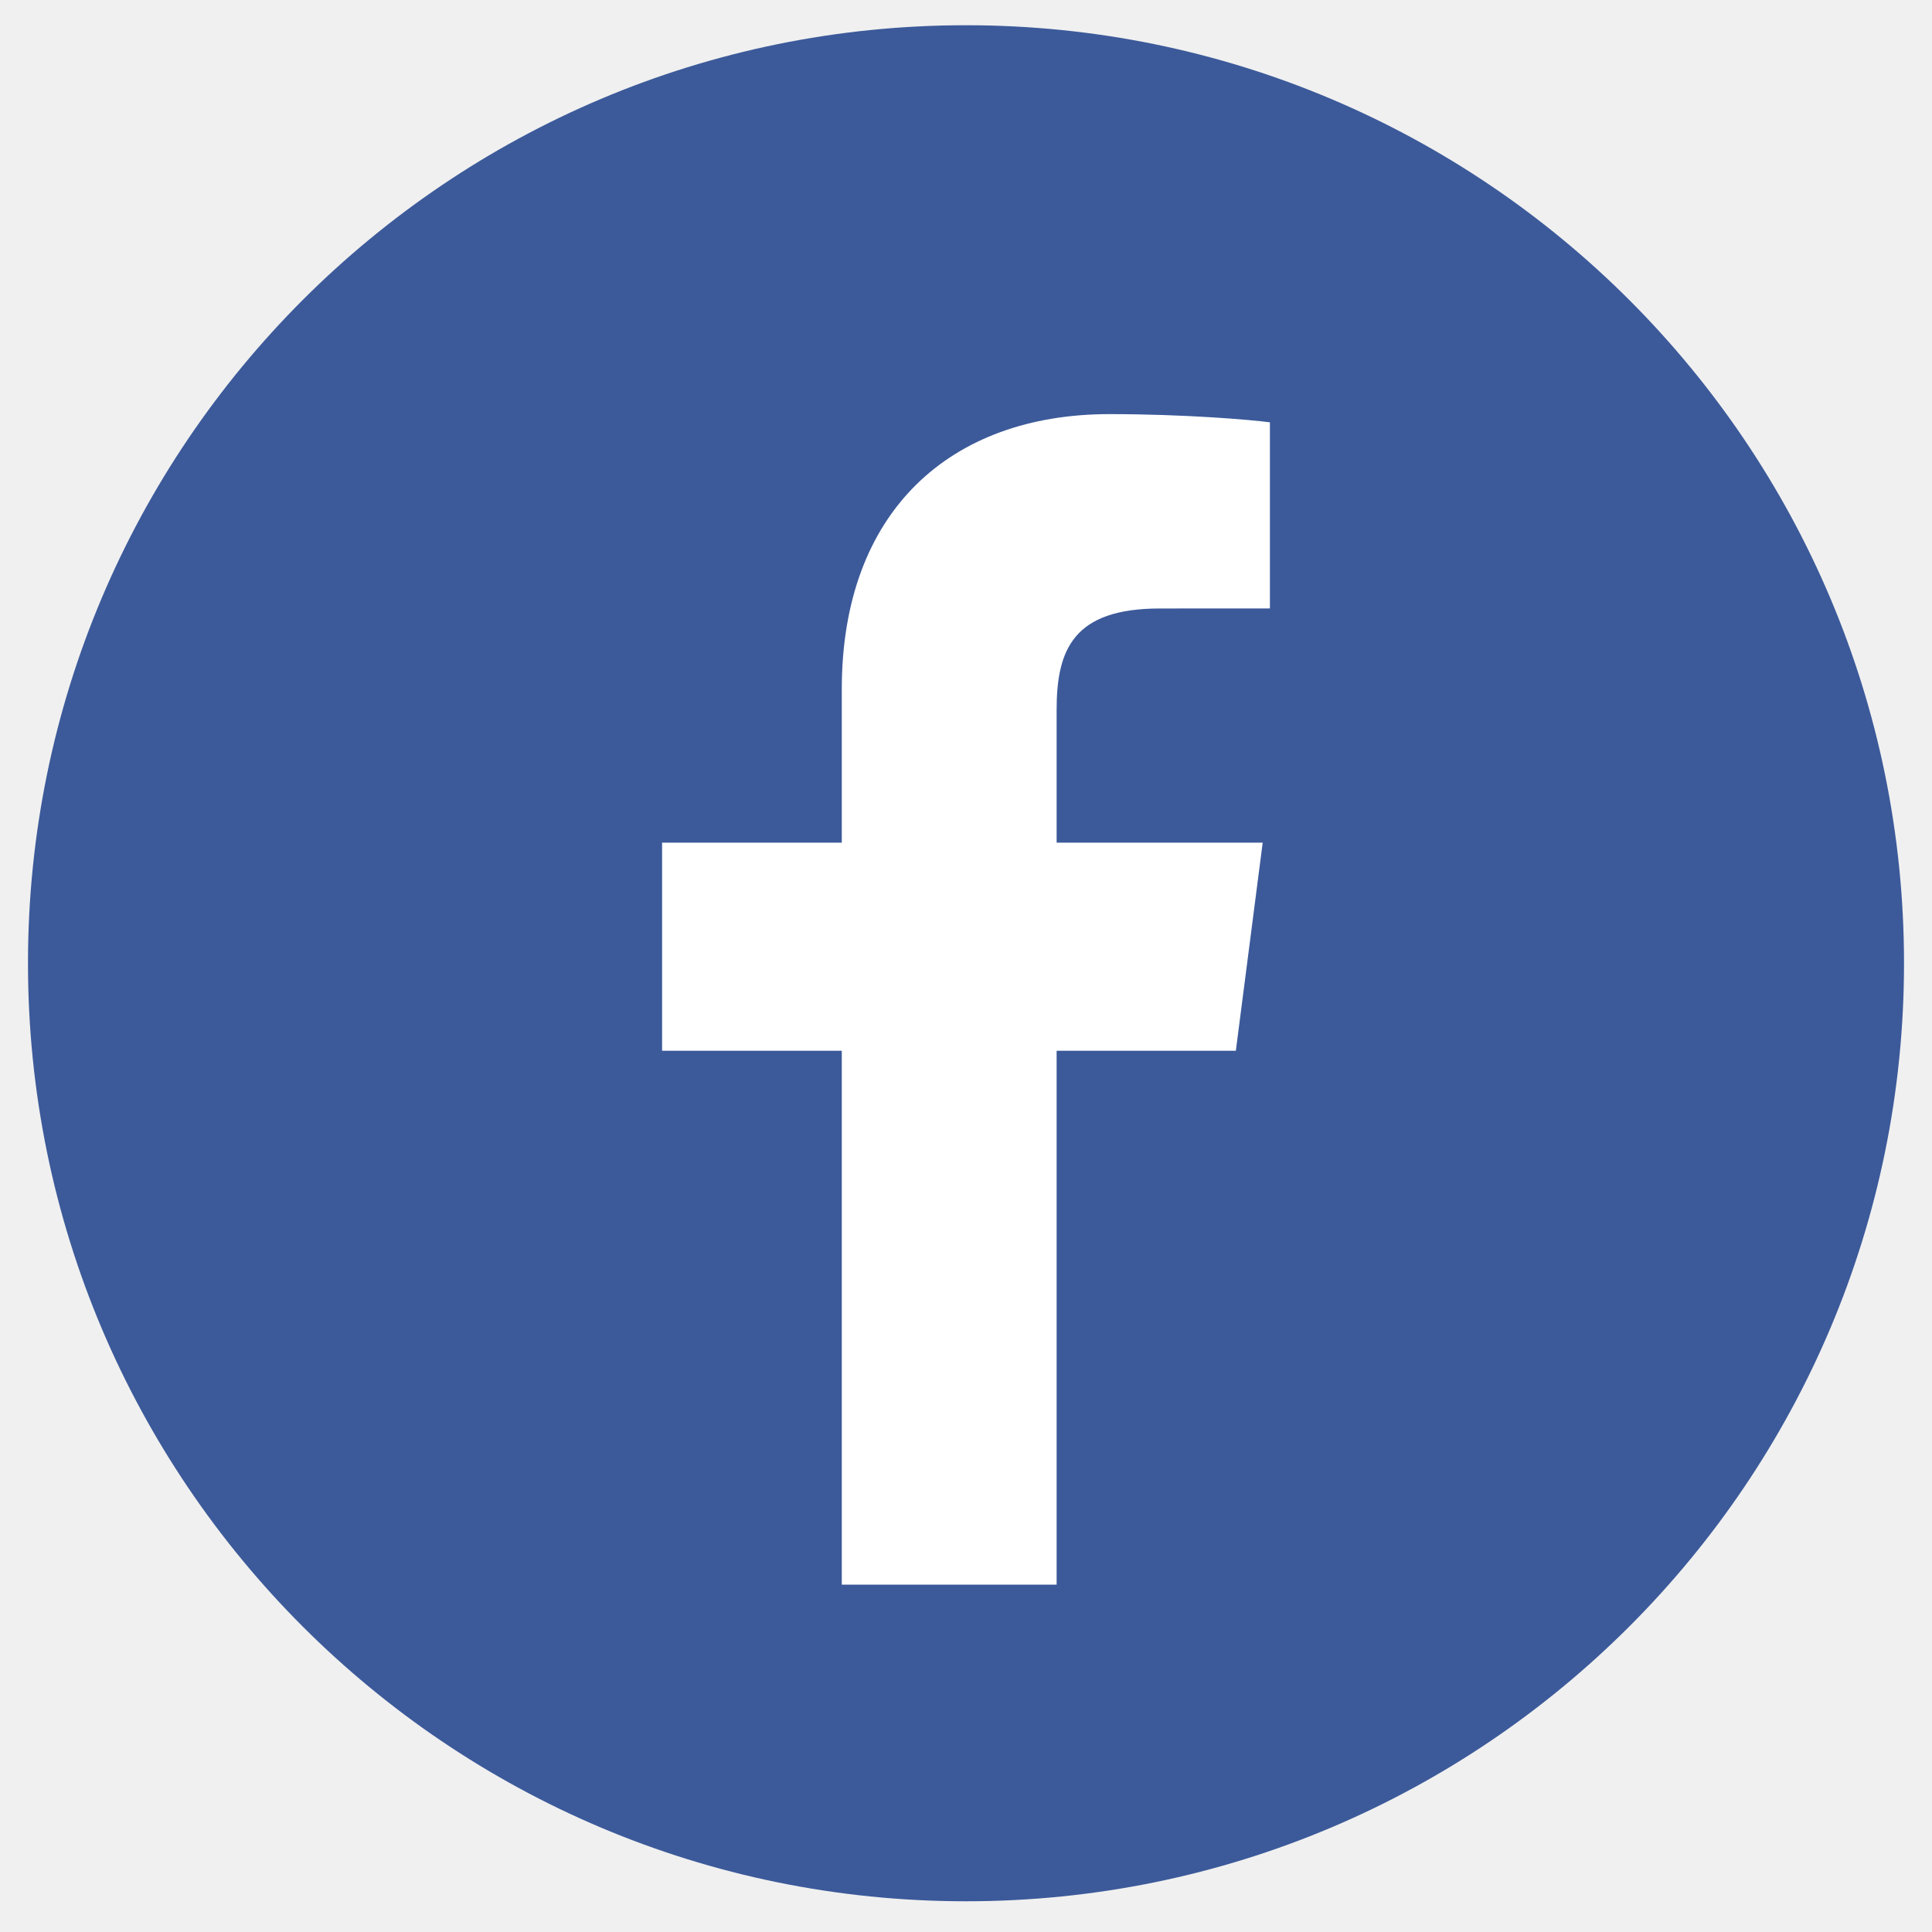
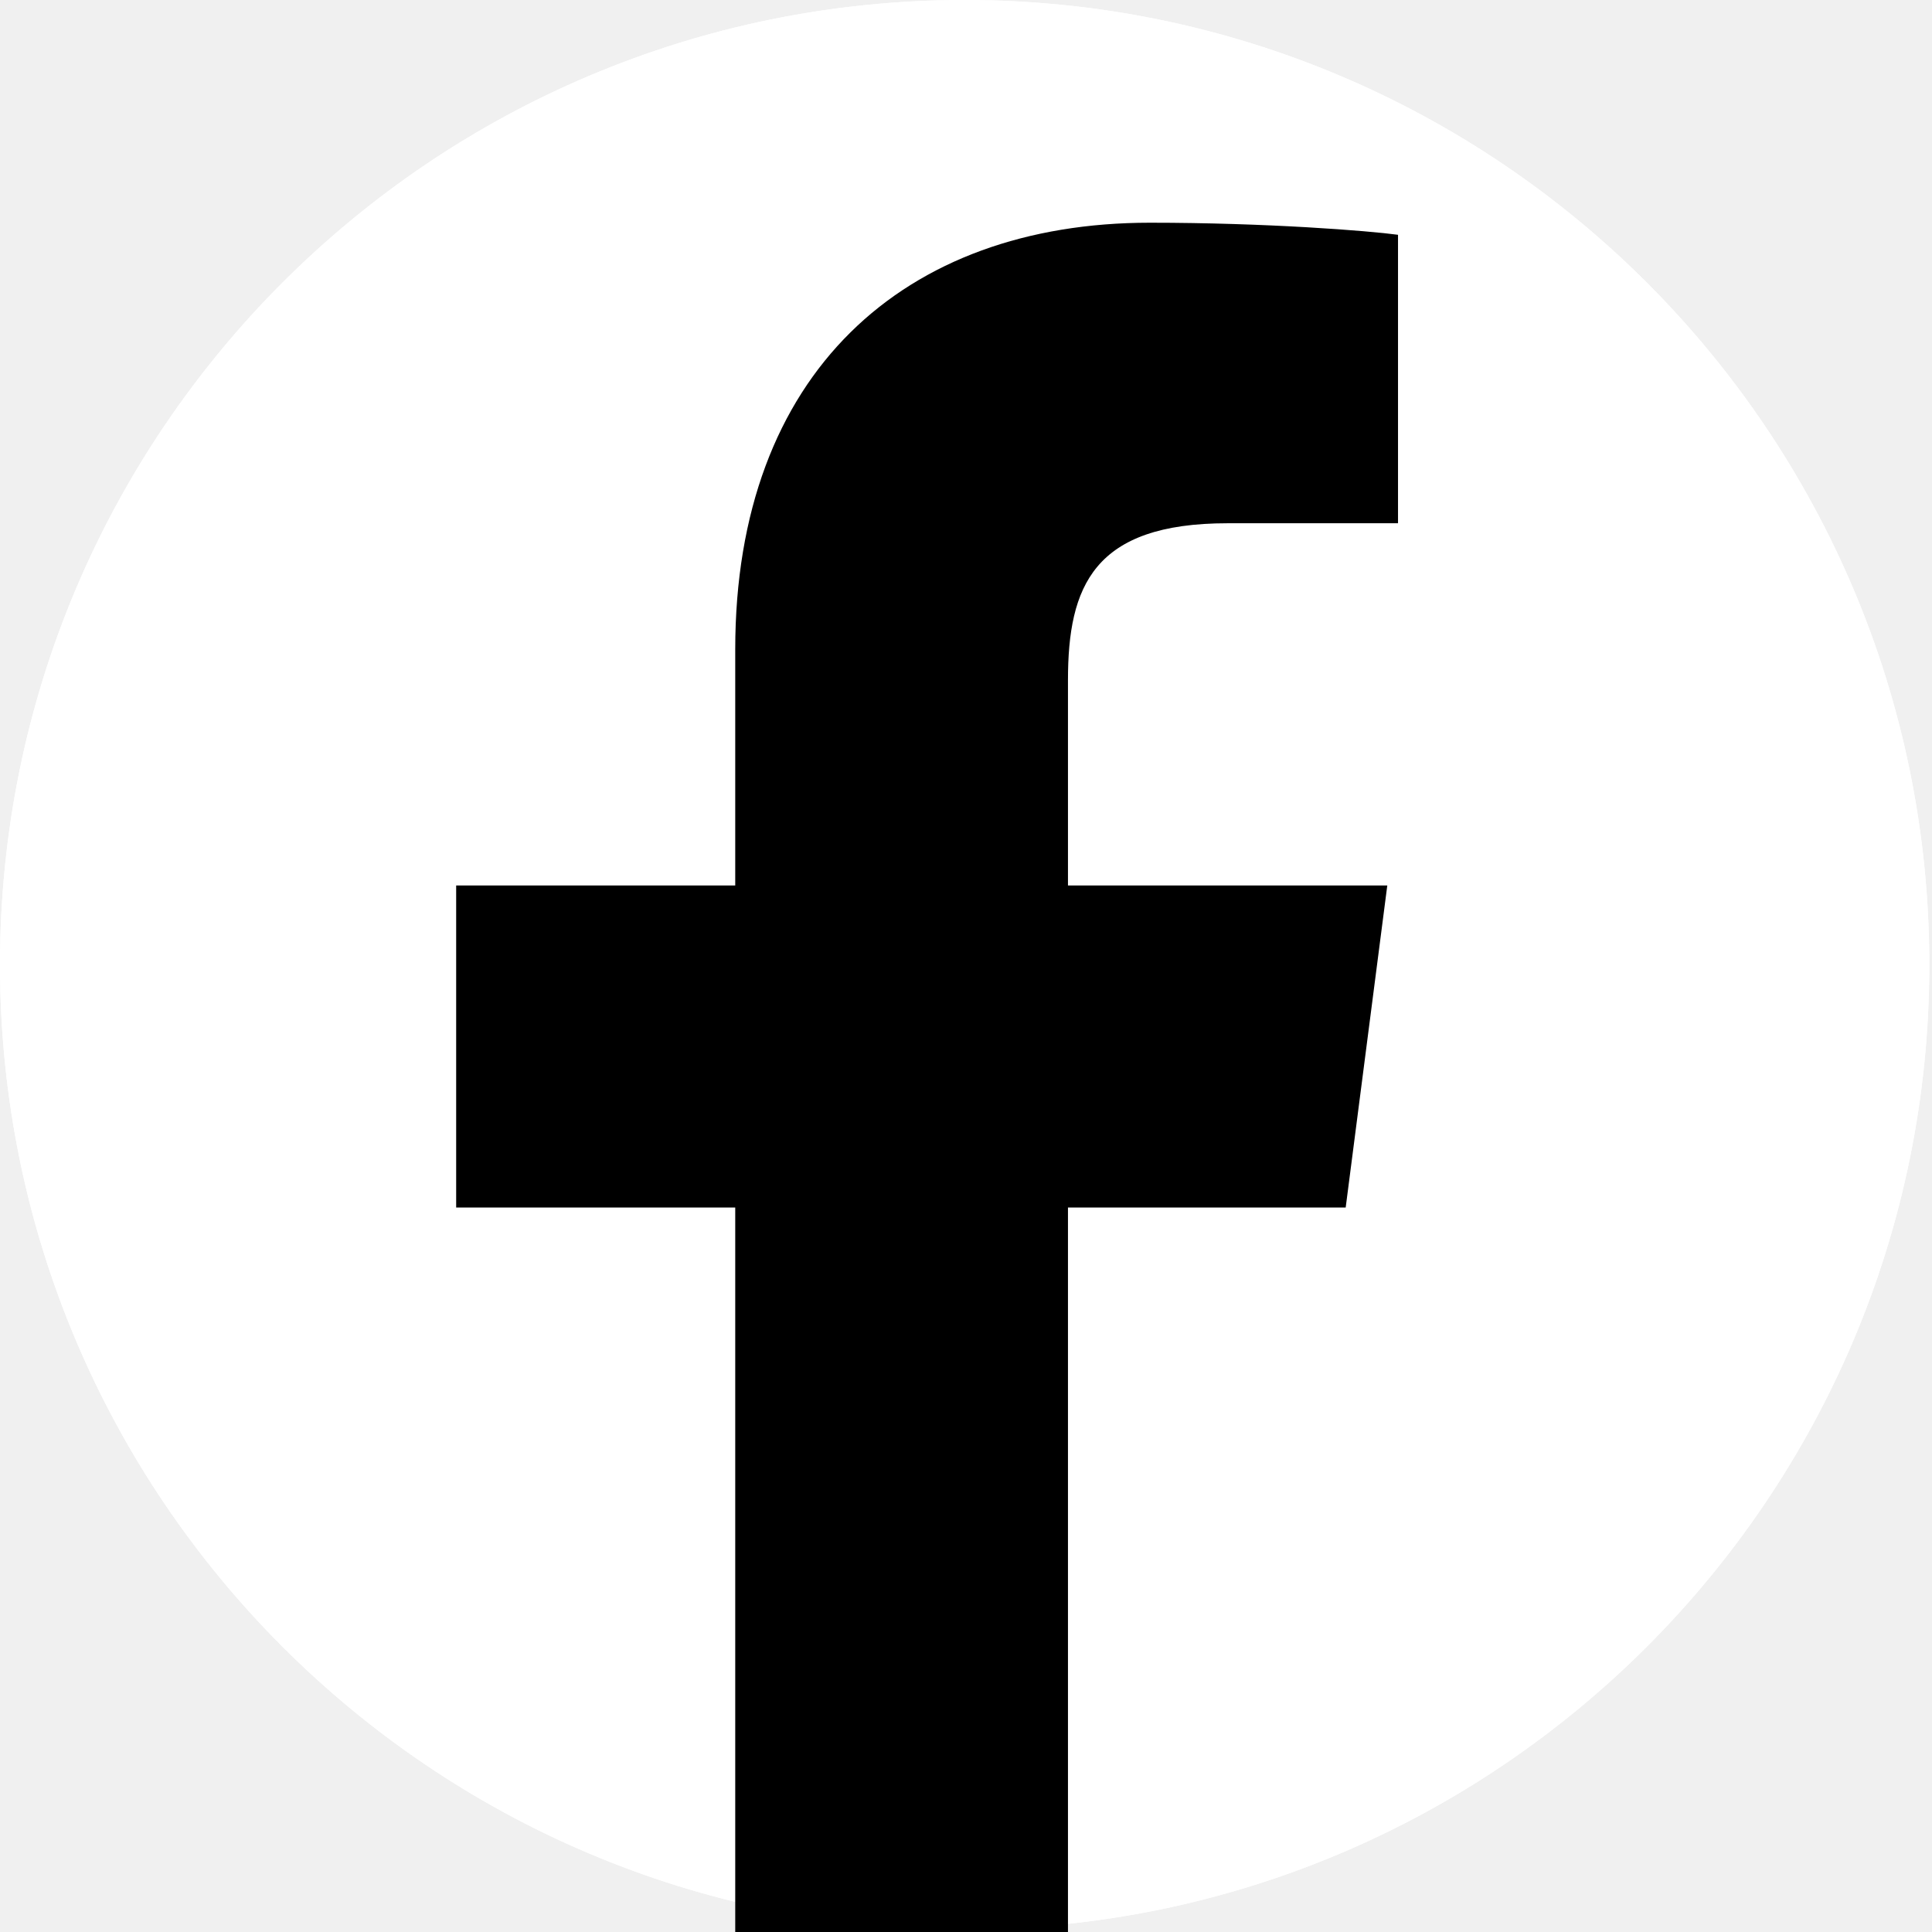
- <svg xmlns="http://www.w3.org/2000/svg" xmlns:xlink="http://www.w3.org/1999/xlink" version="1.1" id="Layer_1" x="0px" y="0px" viewBox="0 0 127.34 127.34" enable-background="new 0 0 127.34 127.34" xml:space="preserve">
+ <svg xmlns="http://www.w3.org/2000/svg" xmlns:xlink="http://www.w3.org/1999/xlink" version="1.1" id="Layer_1" x="0px" y="0px" viewBox="324 234 144 144" enable-background="new 324 234 144 144" xml:space="preserve">
  <g>
    <g>
-       <defs>
-         <circle id="SVGID_161_" cx="63.67" cy="63.489" r="61.826" />
-       </defs>
-       <clipPath id="SVGID_1_">
-         <use xlink:href="#SVGID_161_" overflow="visible" />
-       </clipPath>
-       <polygon clip-path="url(#SVGID_1_)" fill="#3C5A9A" points="129.674,129.681 -2.334,129.681 -2.334,-2.328 129.674,-2.328     129.674,129.681   " />
+       <g>
+         <g>
+           <circle id="SVGID_1_" fill="#FFFFFF" cx="395.9" cy="305.9" r="71.9" />
+         </g>
+         <g>
+           <defs>
+             <circle id="SVGID_2_" cx="395.9" cy="305.9" r="71.9" />
+           </defs>
+           <clipPath id="SVGID_3_">
+             <use xlink:href="#SVGID_2_" overflow="visible" />
+           </clipPath>
+           <polygon clip-path="url(#SVGID_3_)" fill="#FFFFFF" points="472.6,382.9 319.1,382.9 319.1,229.4 472.6,229.4     " />
+         </g>
+       </g>
    </g>
-     <path fill="#FFFFFF" d="M81.456,69.255l1.769-13.715H69.643v-8.757c0-3.971,1.107-6.677,6.801-6.677l7.257-0.004V27.836   c-1.253-0.167-5.56-0.541-10.581-0.541c-10.472,0-17.637,6.393-17.637,18.131V55.54H43.639v13.715h11.844v35.19h14.16v-35.19   H81.456L81.456,69.255z" />
+     <path d="M424.3,324l3.1-24h-23.8v-15.3c0-7,1.9-11.7,11.9-11.7h12.7v-21.5c-2.2-0.3-9.8-0.9-18.5-0.9c-18.3,0-30.9,11.2-30.9,31.8   V300h-20.8v24h20.8v61.7h24.8V324H424.3L424.3,324z" />
  </g>
-   <g>
- </g>
-   <g>
- </g>
-   <g>
- </g>
-   <g>
- </g>
-   <g>
- </g>
-   <g>
- </g>
</svg>
